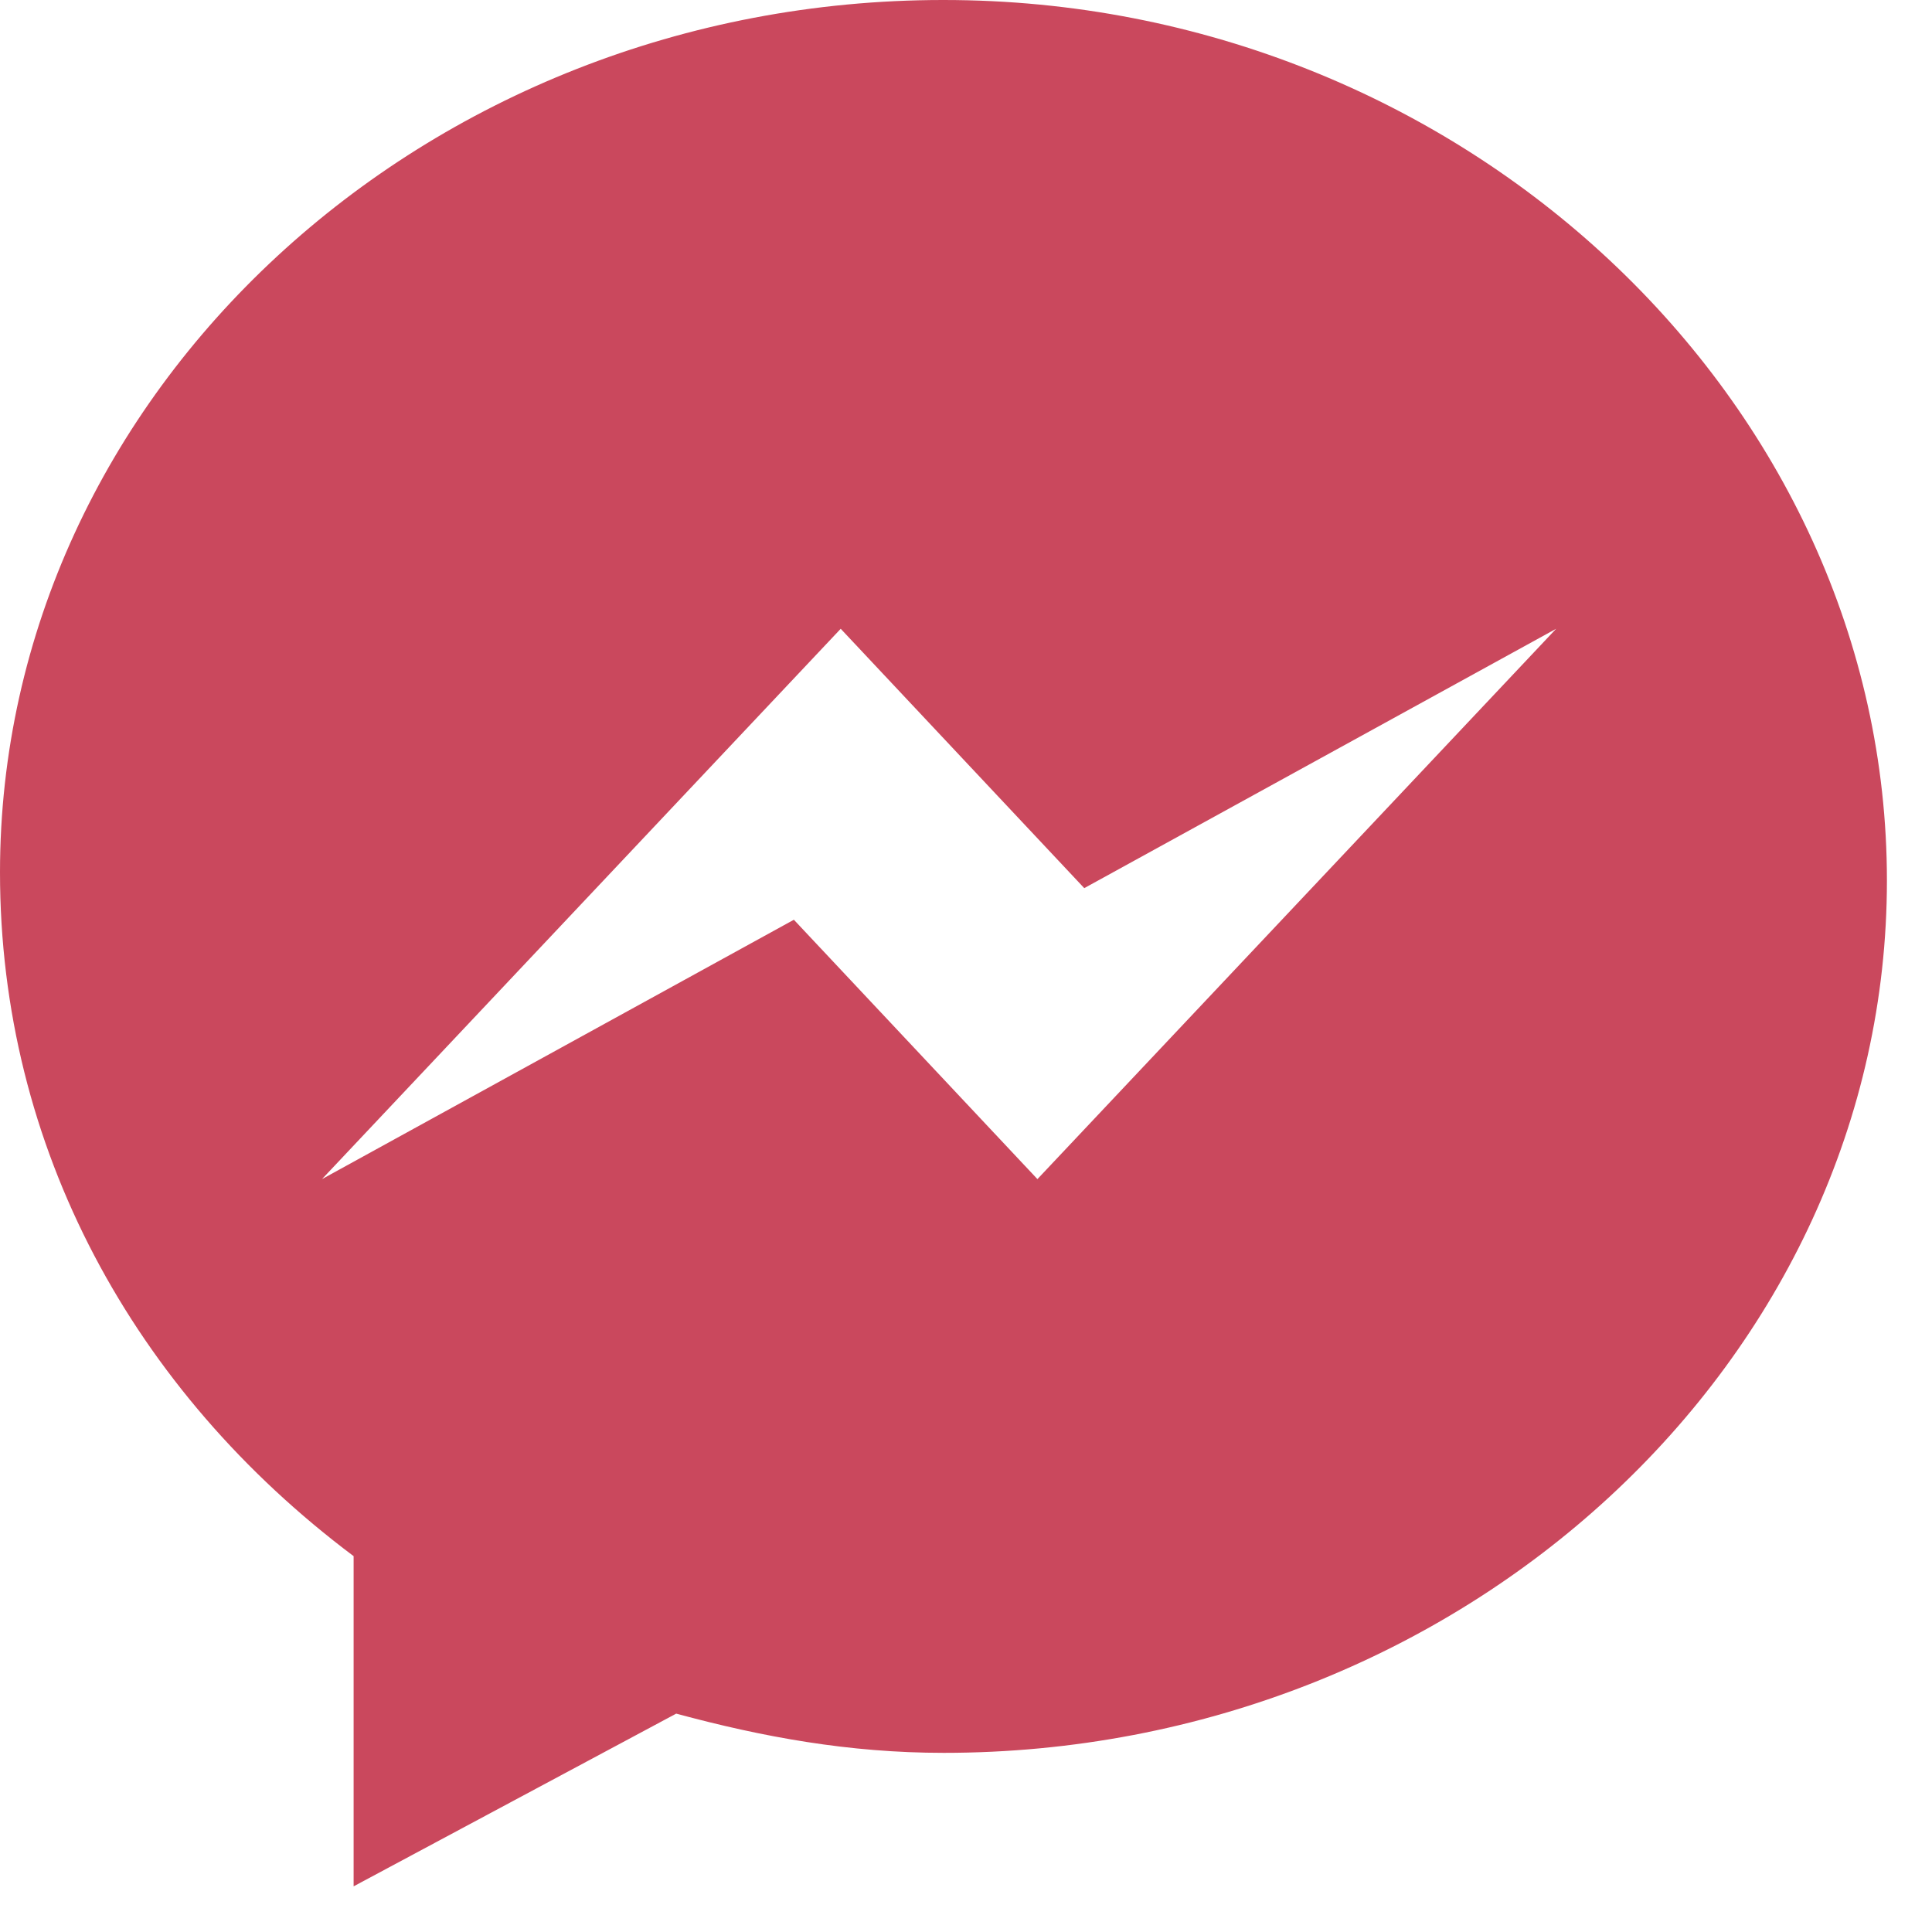
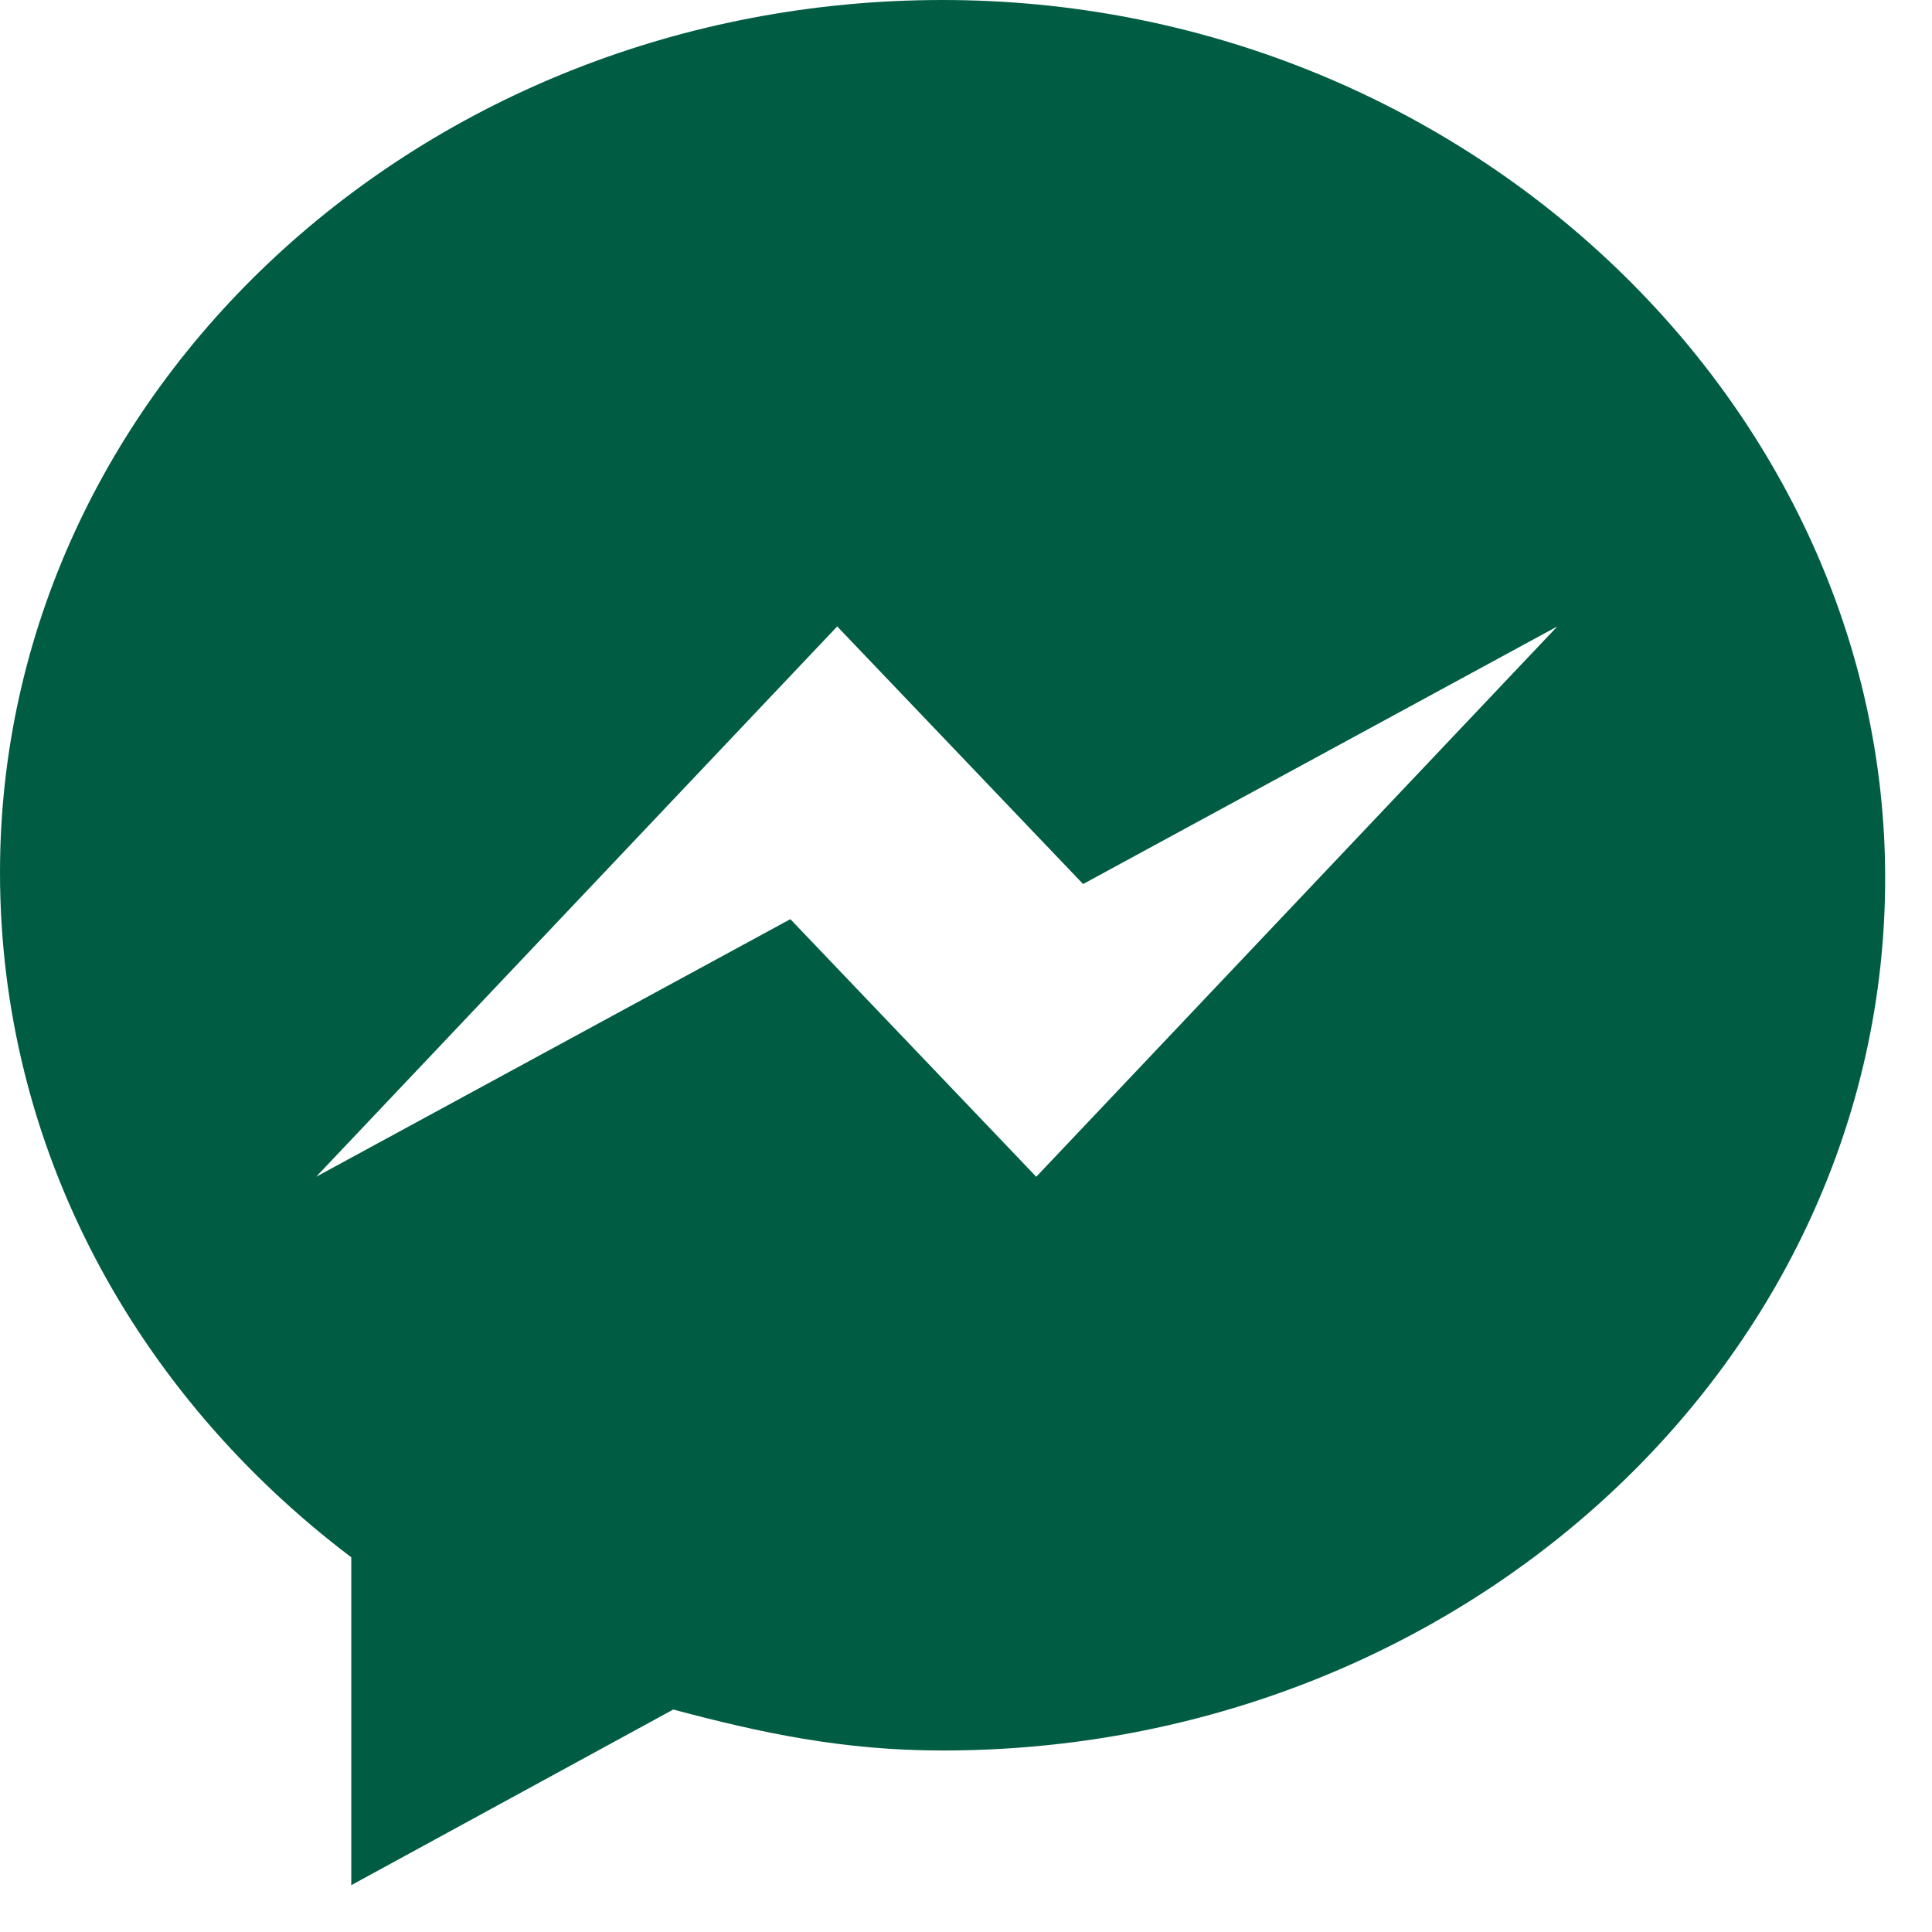
- <svg xmlns="http://www.w3.org/2000/svg" width="33" height="33" viewBox="0 0 33 33" fill="none">
-   <path d="M16.11 0C7.25 0 0 6.71 0 14.9C0 19.6 2.28 23.76 6.04 26.58V32.22L11.55 29.27C13.03 29.67 14.5 29.94 16.12 29.94C24.98 29.94 32.23 23.23 32.23 15.04C32.23 6.85 24.98 0 16.12 0H16.11ZM17.72 20.14L13.56 15.71L5.5 20.14L14.36 10.74L18.52 15.17L26.58 10.74L17.72 20.14Z" fill="#CA485D" />
+ <svg xmlns="http://www.w3.org/2000/svg" version="1.1" id="圖層_1" x="0px" y="0px" viewBox="0 0 33 33" style="enable-background:new 0 0 33 33;" xml:space="preserve">
+   <style type="text/css">
+ 	.st0{fill:#005D43;}
+ </style>
+   <path class="st0" d="M16.1,0C7.2,0,0,6.7,0,14.9c0,4.7,2.3,8.9,6,11.7v5.6l5.5-3c1.5,0.4,2.9,0.7,4.6,0.7c8.9,0,16.1-6.7,16.1-14.9  C32.2,6.9,25,0,16.1,0L16.1,0z M17.7,20.1l-4.2-4.4l-8.1,4.4l8.9-9.4l4.2,4.4l8.1-4.4L17.7,20.1z" />
</svg>
